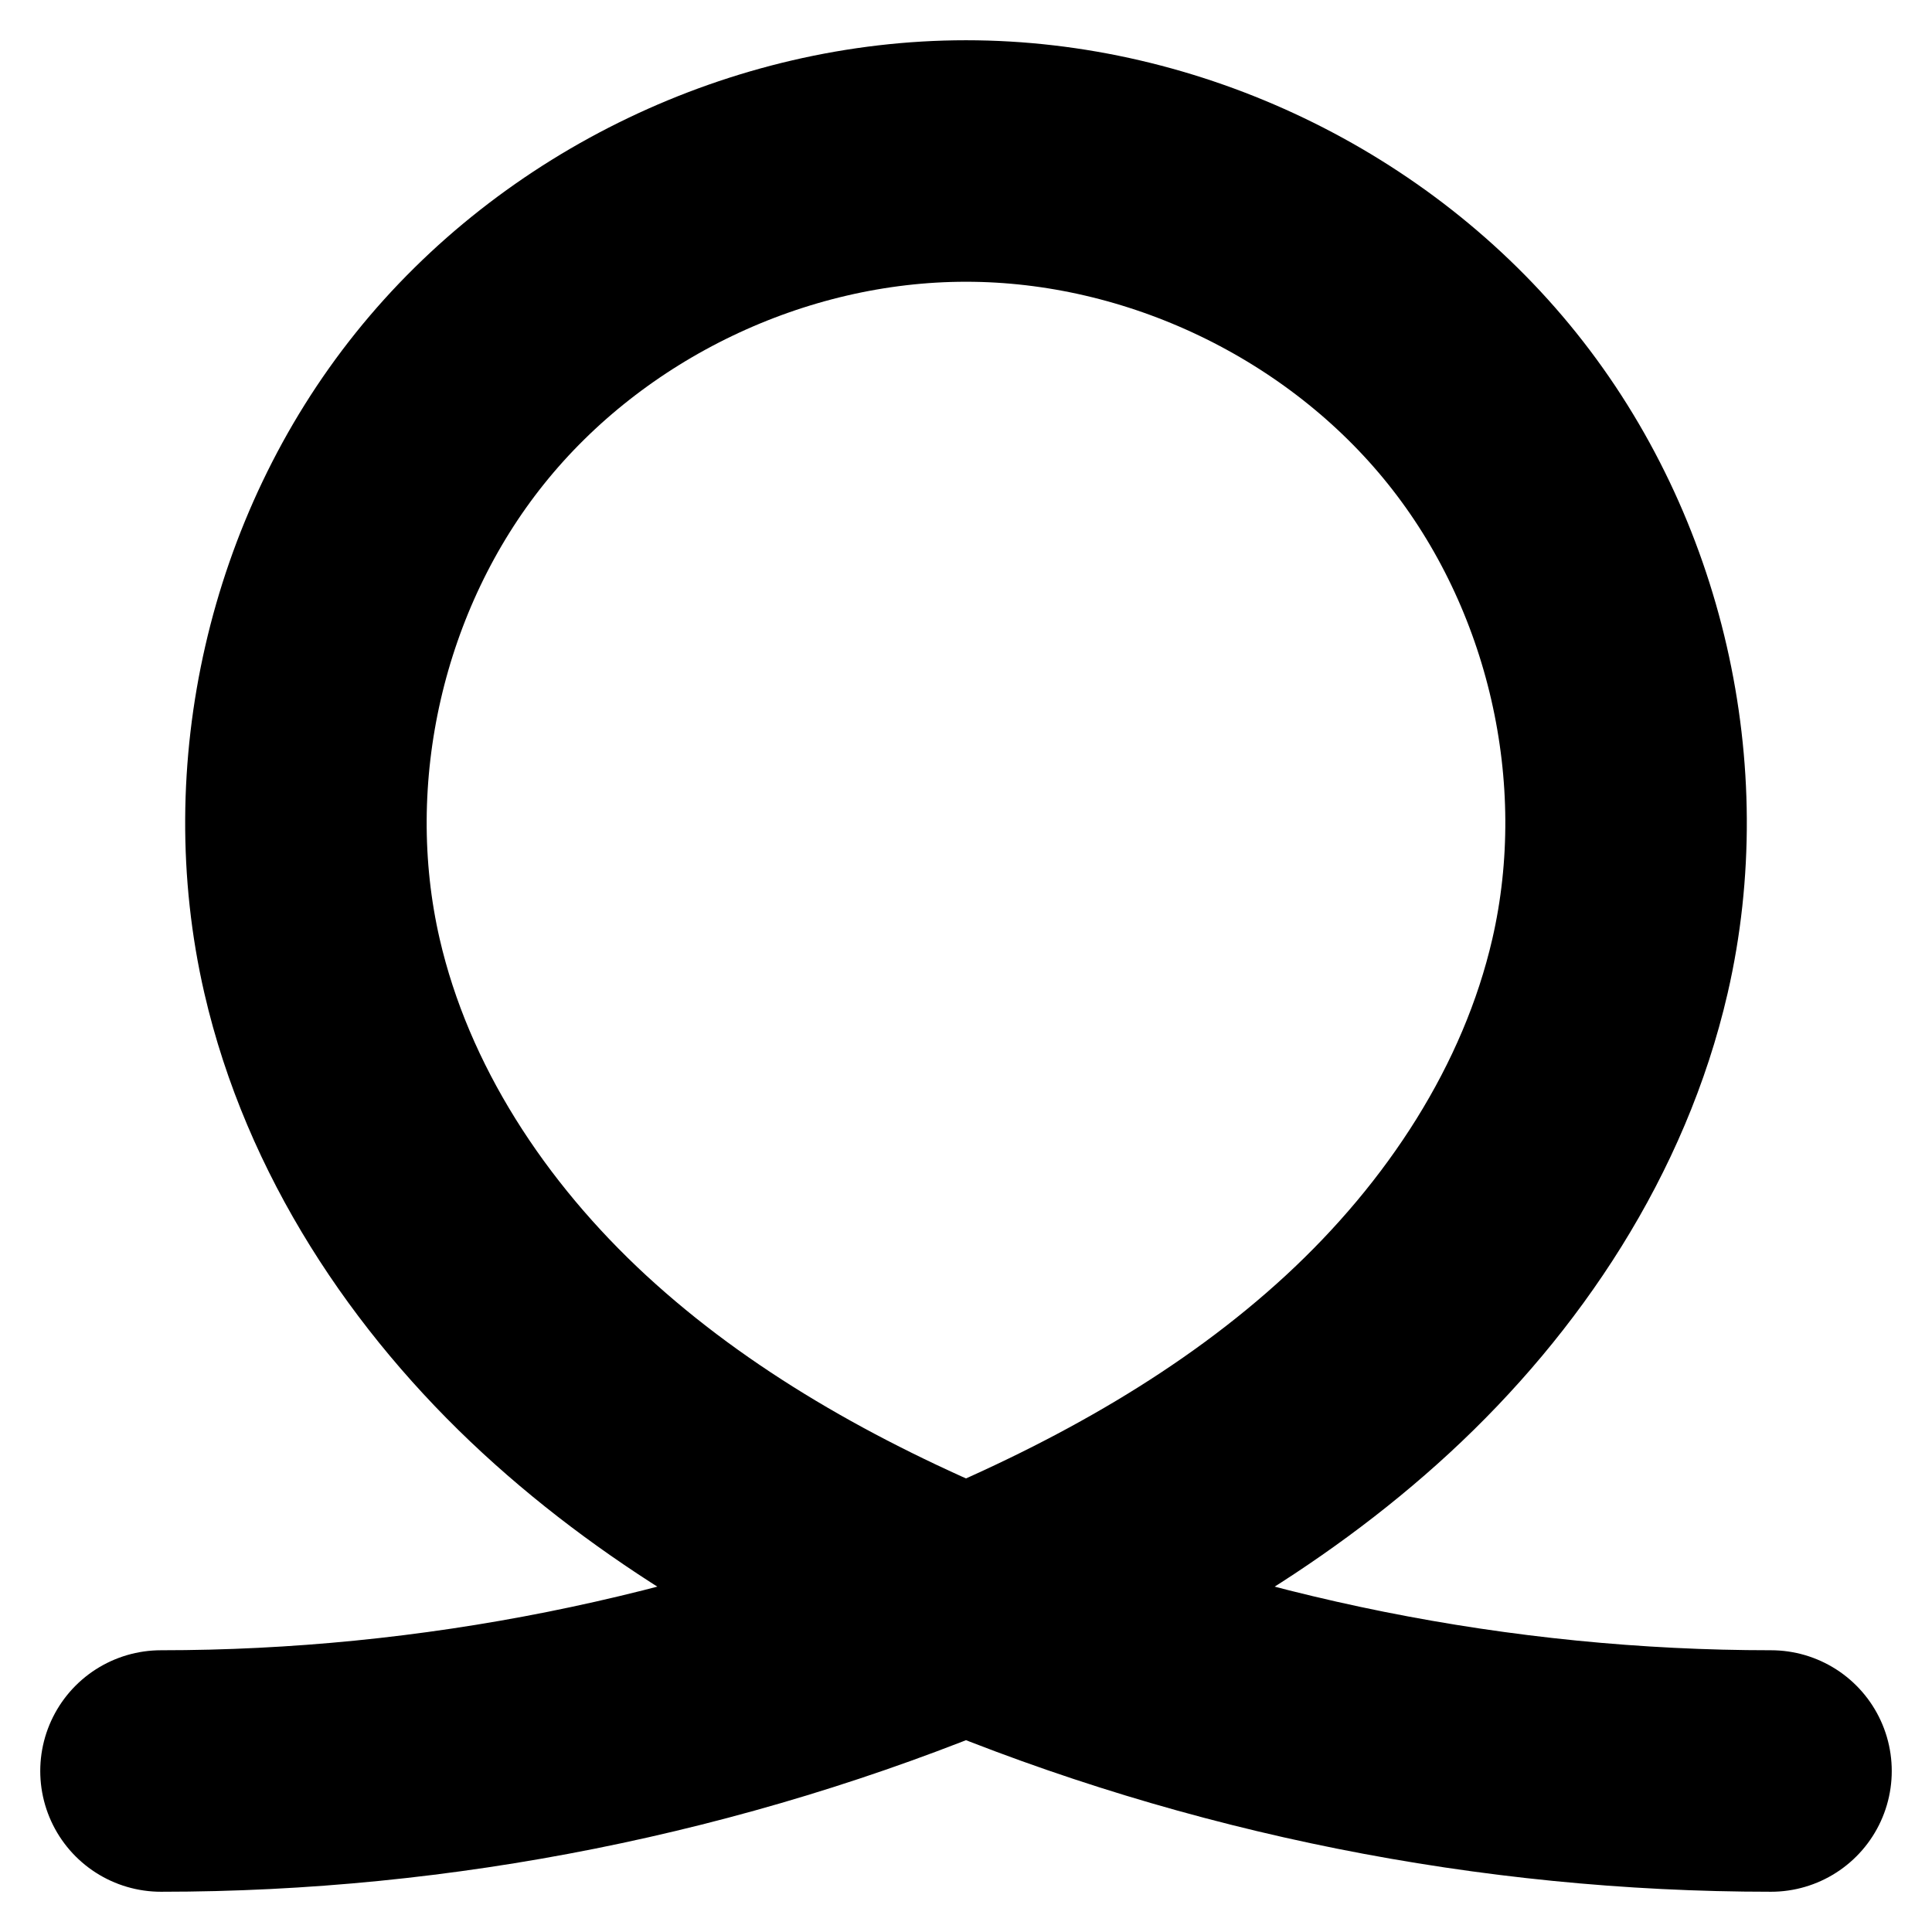
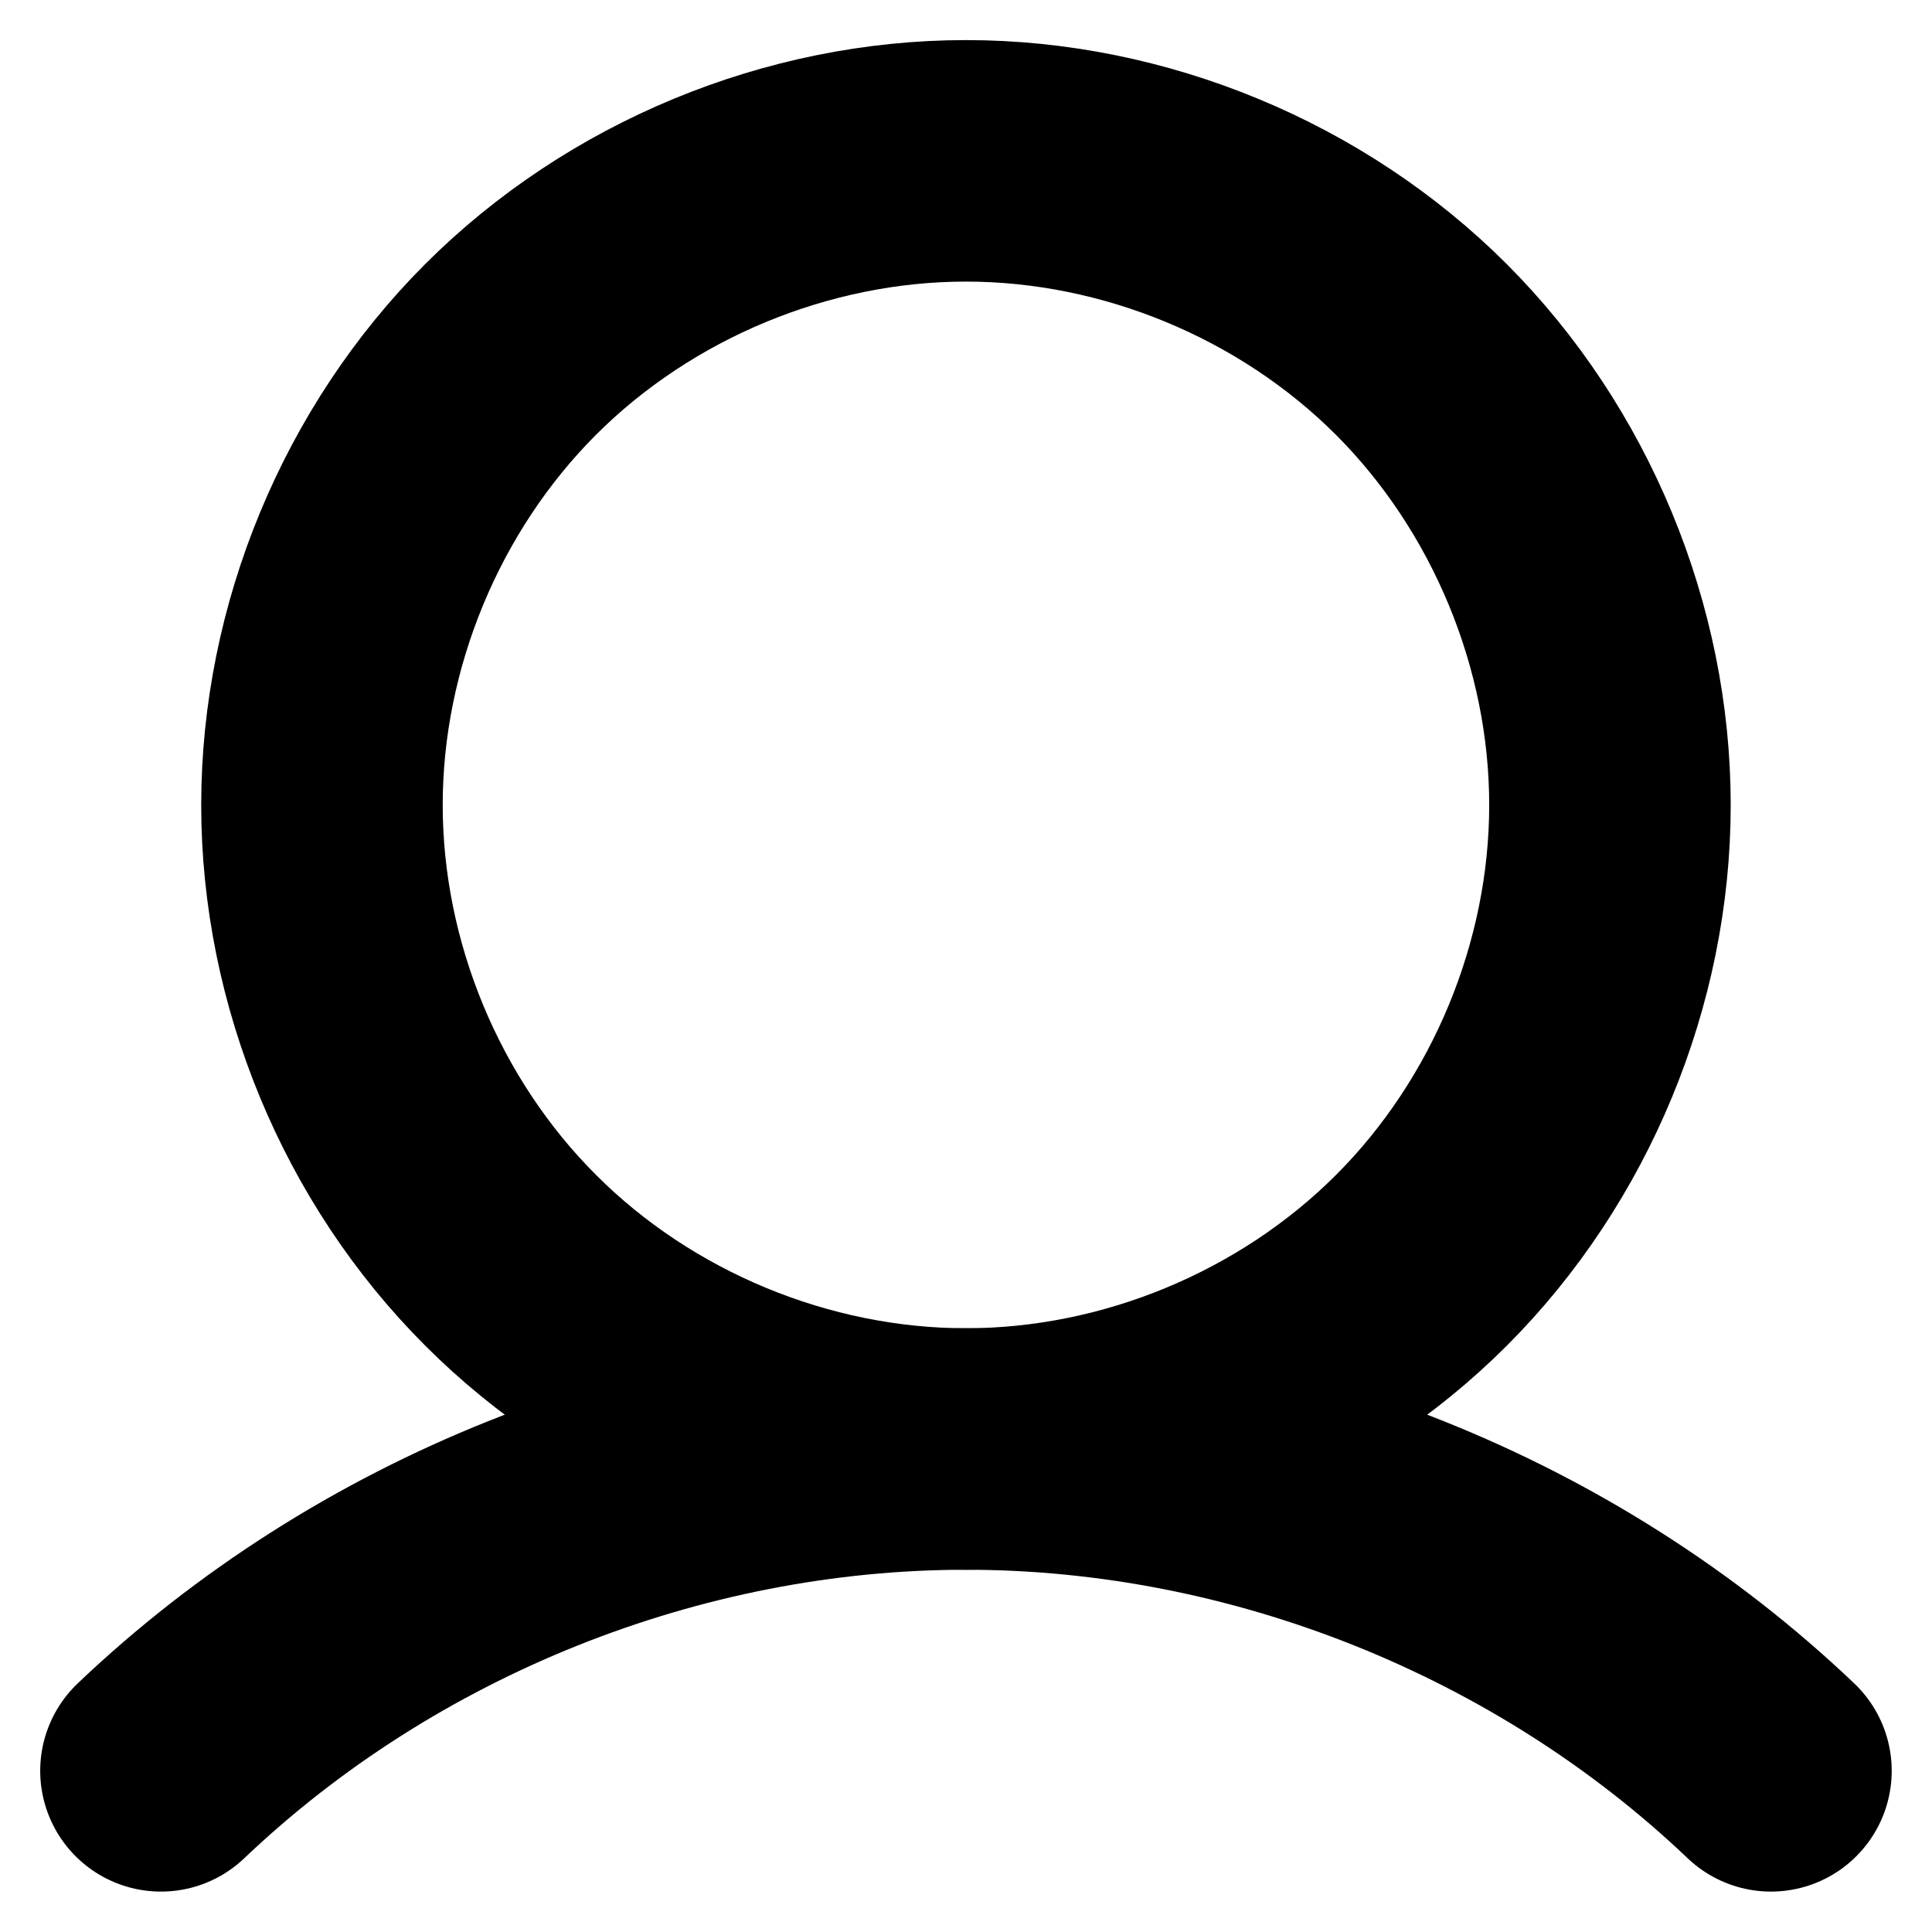
<svg xmlns="http://www.w3.org/2000/svg" width="12" height="12" viewBox="0 0 12 12" version="1.1" id="svg4">
  <defs id="defs4">
    </defs>
-   <path style="fill:none;stroke:#000000;stroke-width:1.5;stroke-linecap:round;stroke-dasharray:none;stroke-opacity:1;stop-color:#000000" d="M 1,11 C 2.711,11 4.421,10.658 6,10 6.905,9.623 7.774,9.138 8.494,8.474 9.215,7.809 9.78,6.955 10,6 10.275,4.806 9.973,3.493 9.206,2.537 8.439,1.58 7.226,1 6,1 4.774,1 3.561,1.58 2.794,2.537 2.027,3.493 1.725,4.806 2,6 2.22,6.955 2.785,7.809 3.506,8.474 4.226,9.138 5.095,9.623 6,10 c 1.579,0.658 3.289,1 5,1" id="path988" />
+   <path style="fill:none;fill-opacity:1;stroke:#000000;stroke-width:1.5;stroke-linecap:round;stroke-linejoin:round;stroke-dasharray:none;stroke-opacity:1" d="M 6,3 C 7.047,3 8.088,3.431 8.829,4.172 9.569,4.913 10,5.954 10,7.001 10,8.048 9.569,9.089 8.829,9.829 8.088,10.57 7.047,11.001 6,11.001 4.953,11.001 3.912,10.57 3.172,9.829 2.431,9.089 2,8.048 2,7.001 2,5.954 2.431,4.913 3.171,4.172 3.912,3.431 4.953,3 6,3 Z" id="path6-8" transform="translate(-2.7e-4,-2.001)" />
+   <path style="fill:none;fill-opacity:1;stroke:#000000;stroke-width:1.5;stroke-linecap:round;stroke-linejoin:round;stroke-dasharray:none;stroke-opacity:1" d="M 1,71 C 2.332,69.732 4.161,69.001 6,69.001 7.839,69.001 9.668,69.732 11,71" id="path26" transform="translate(-2.7e-4,-60.001)" />
</svg>
